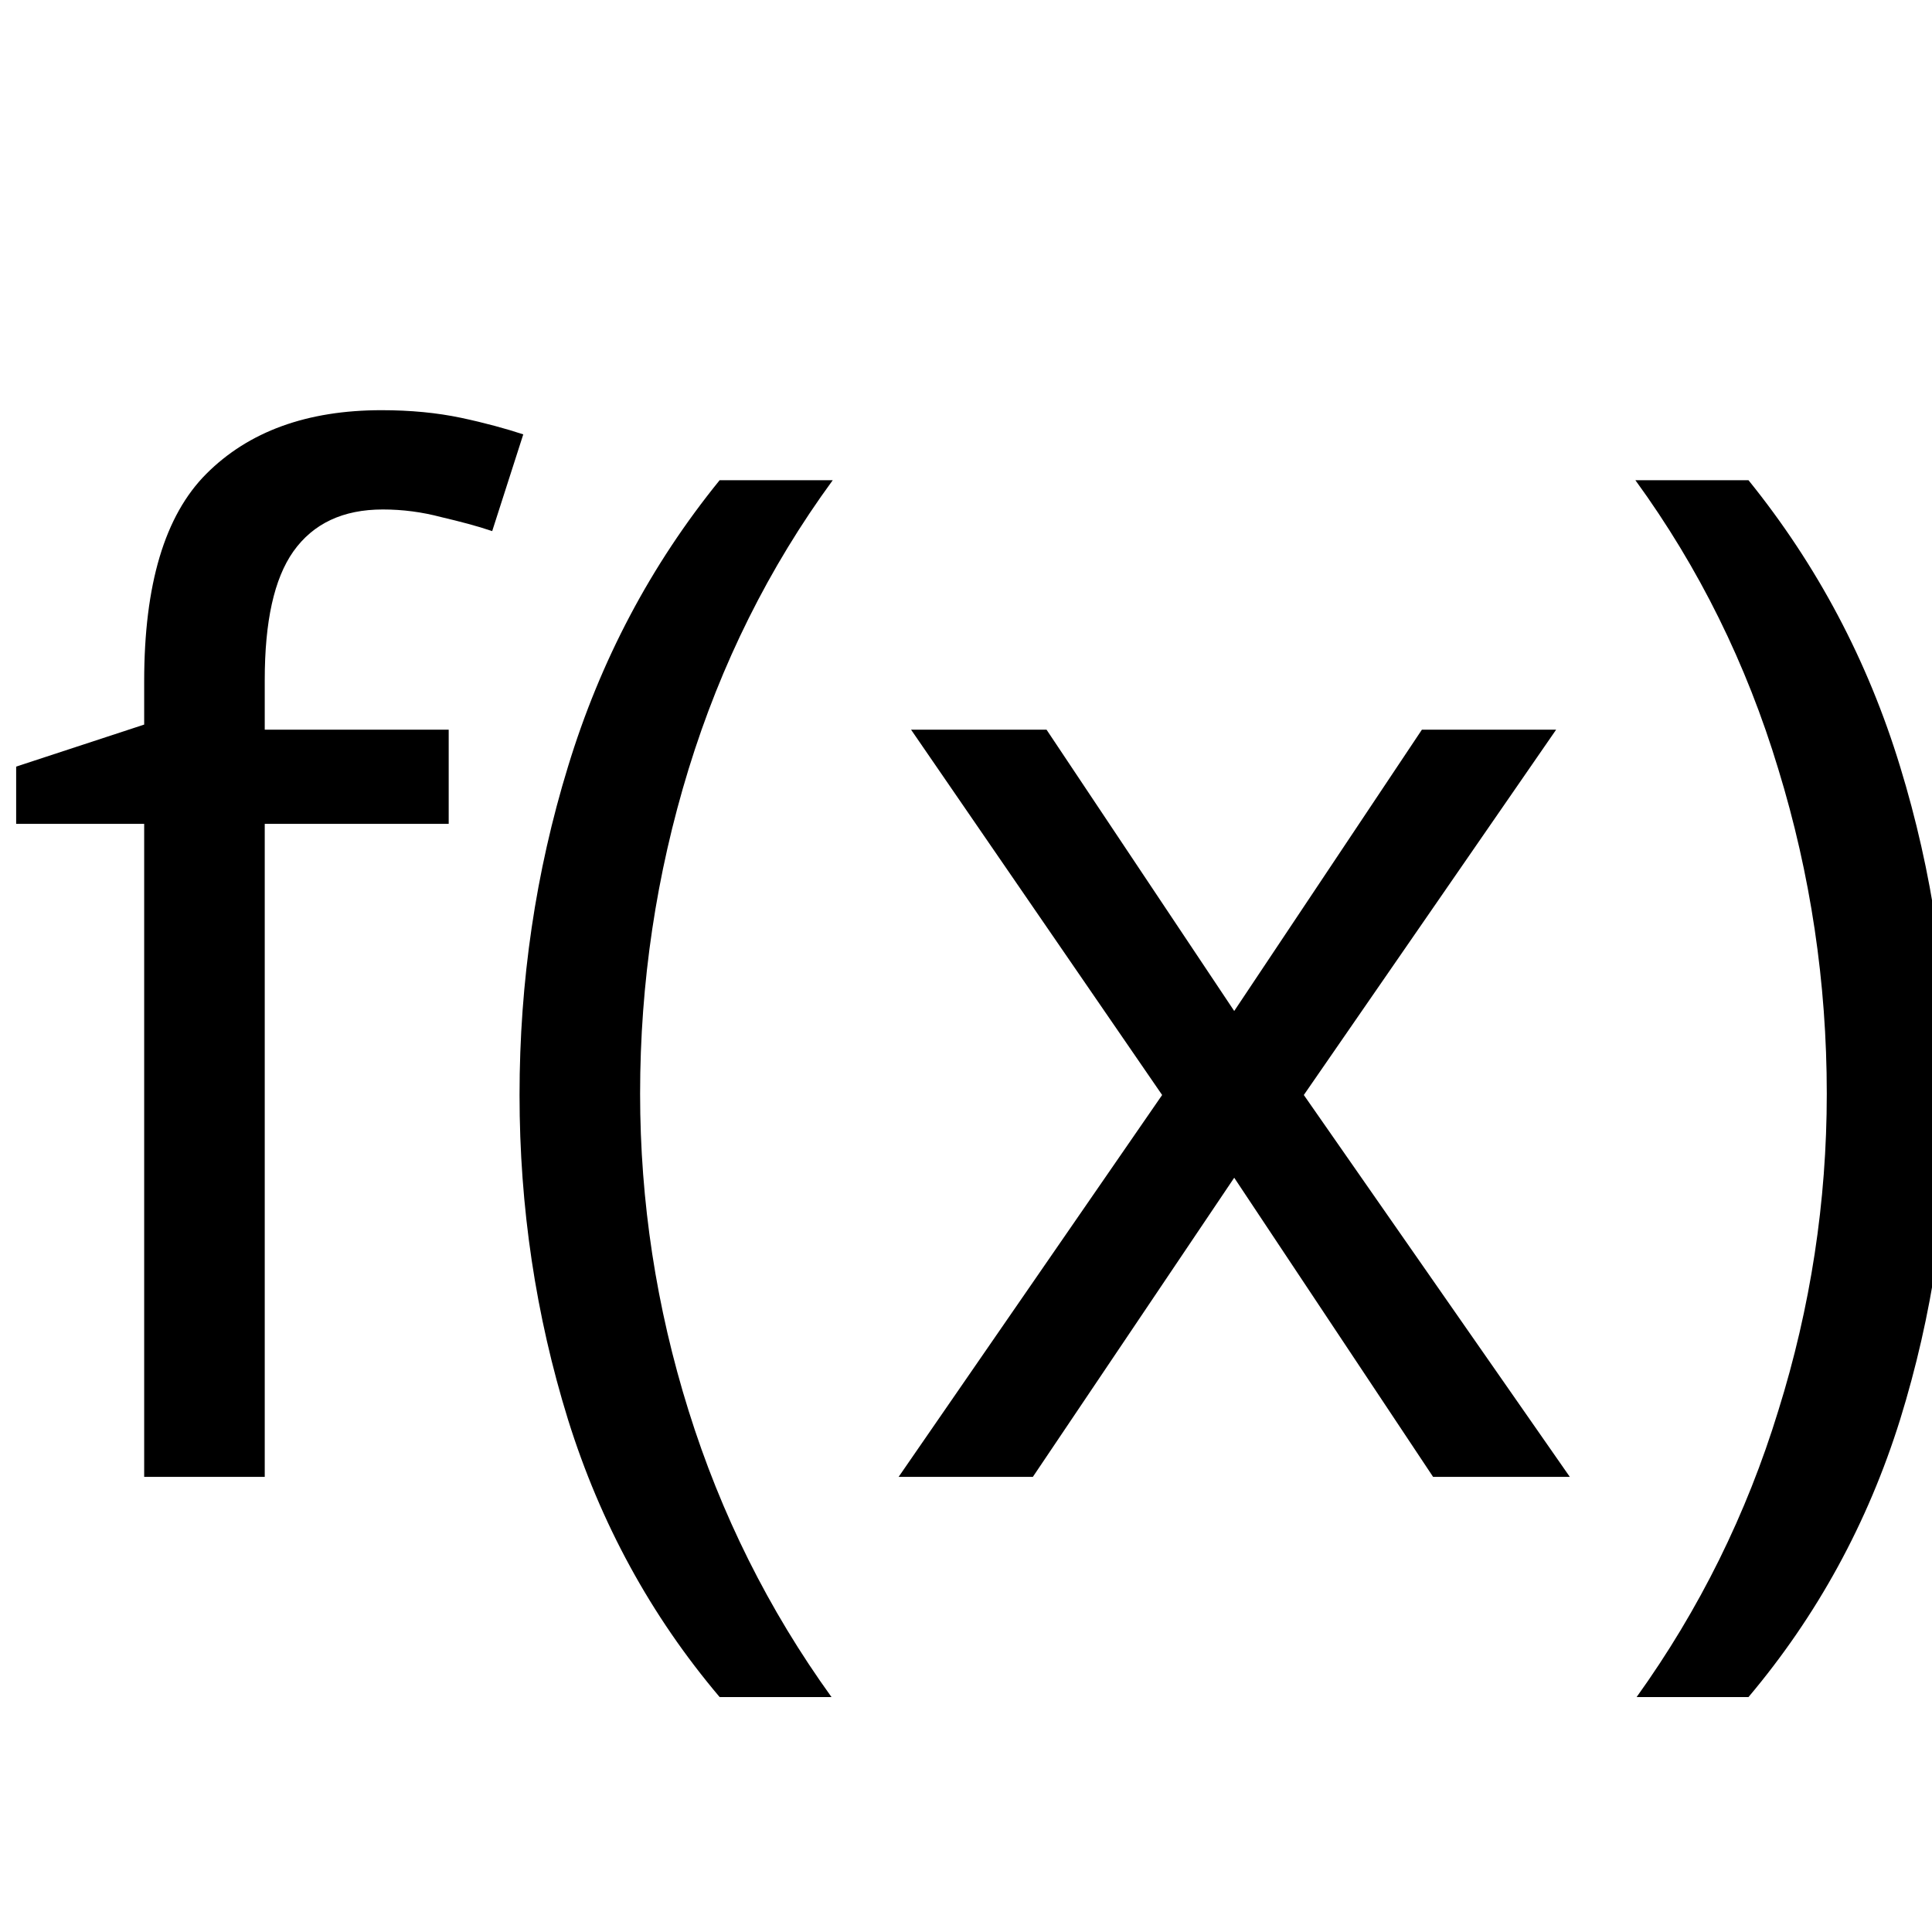
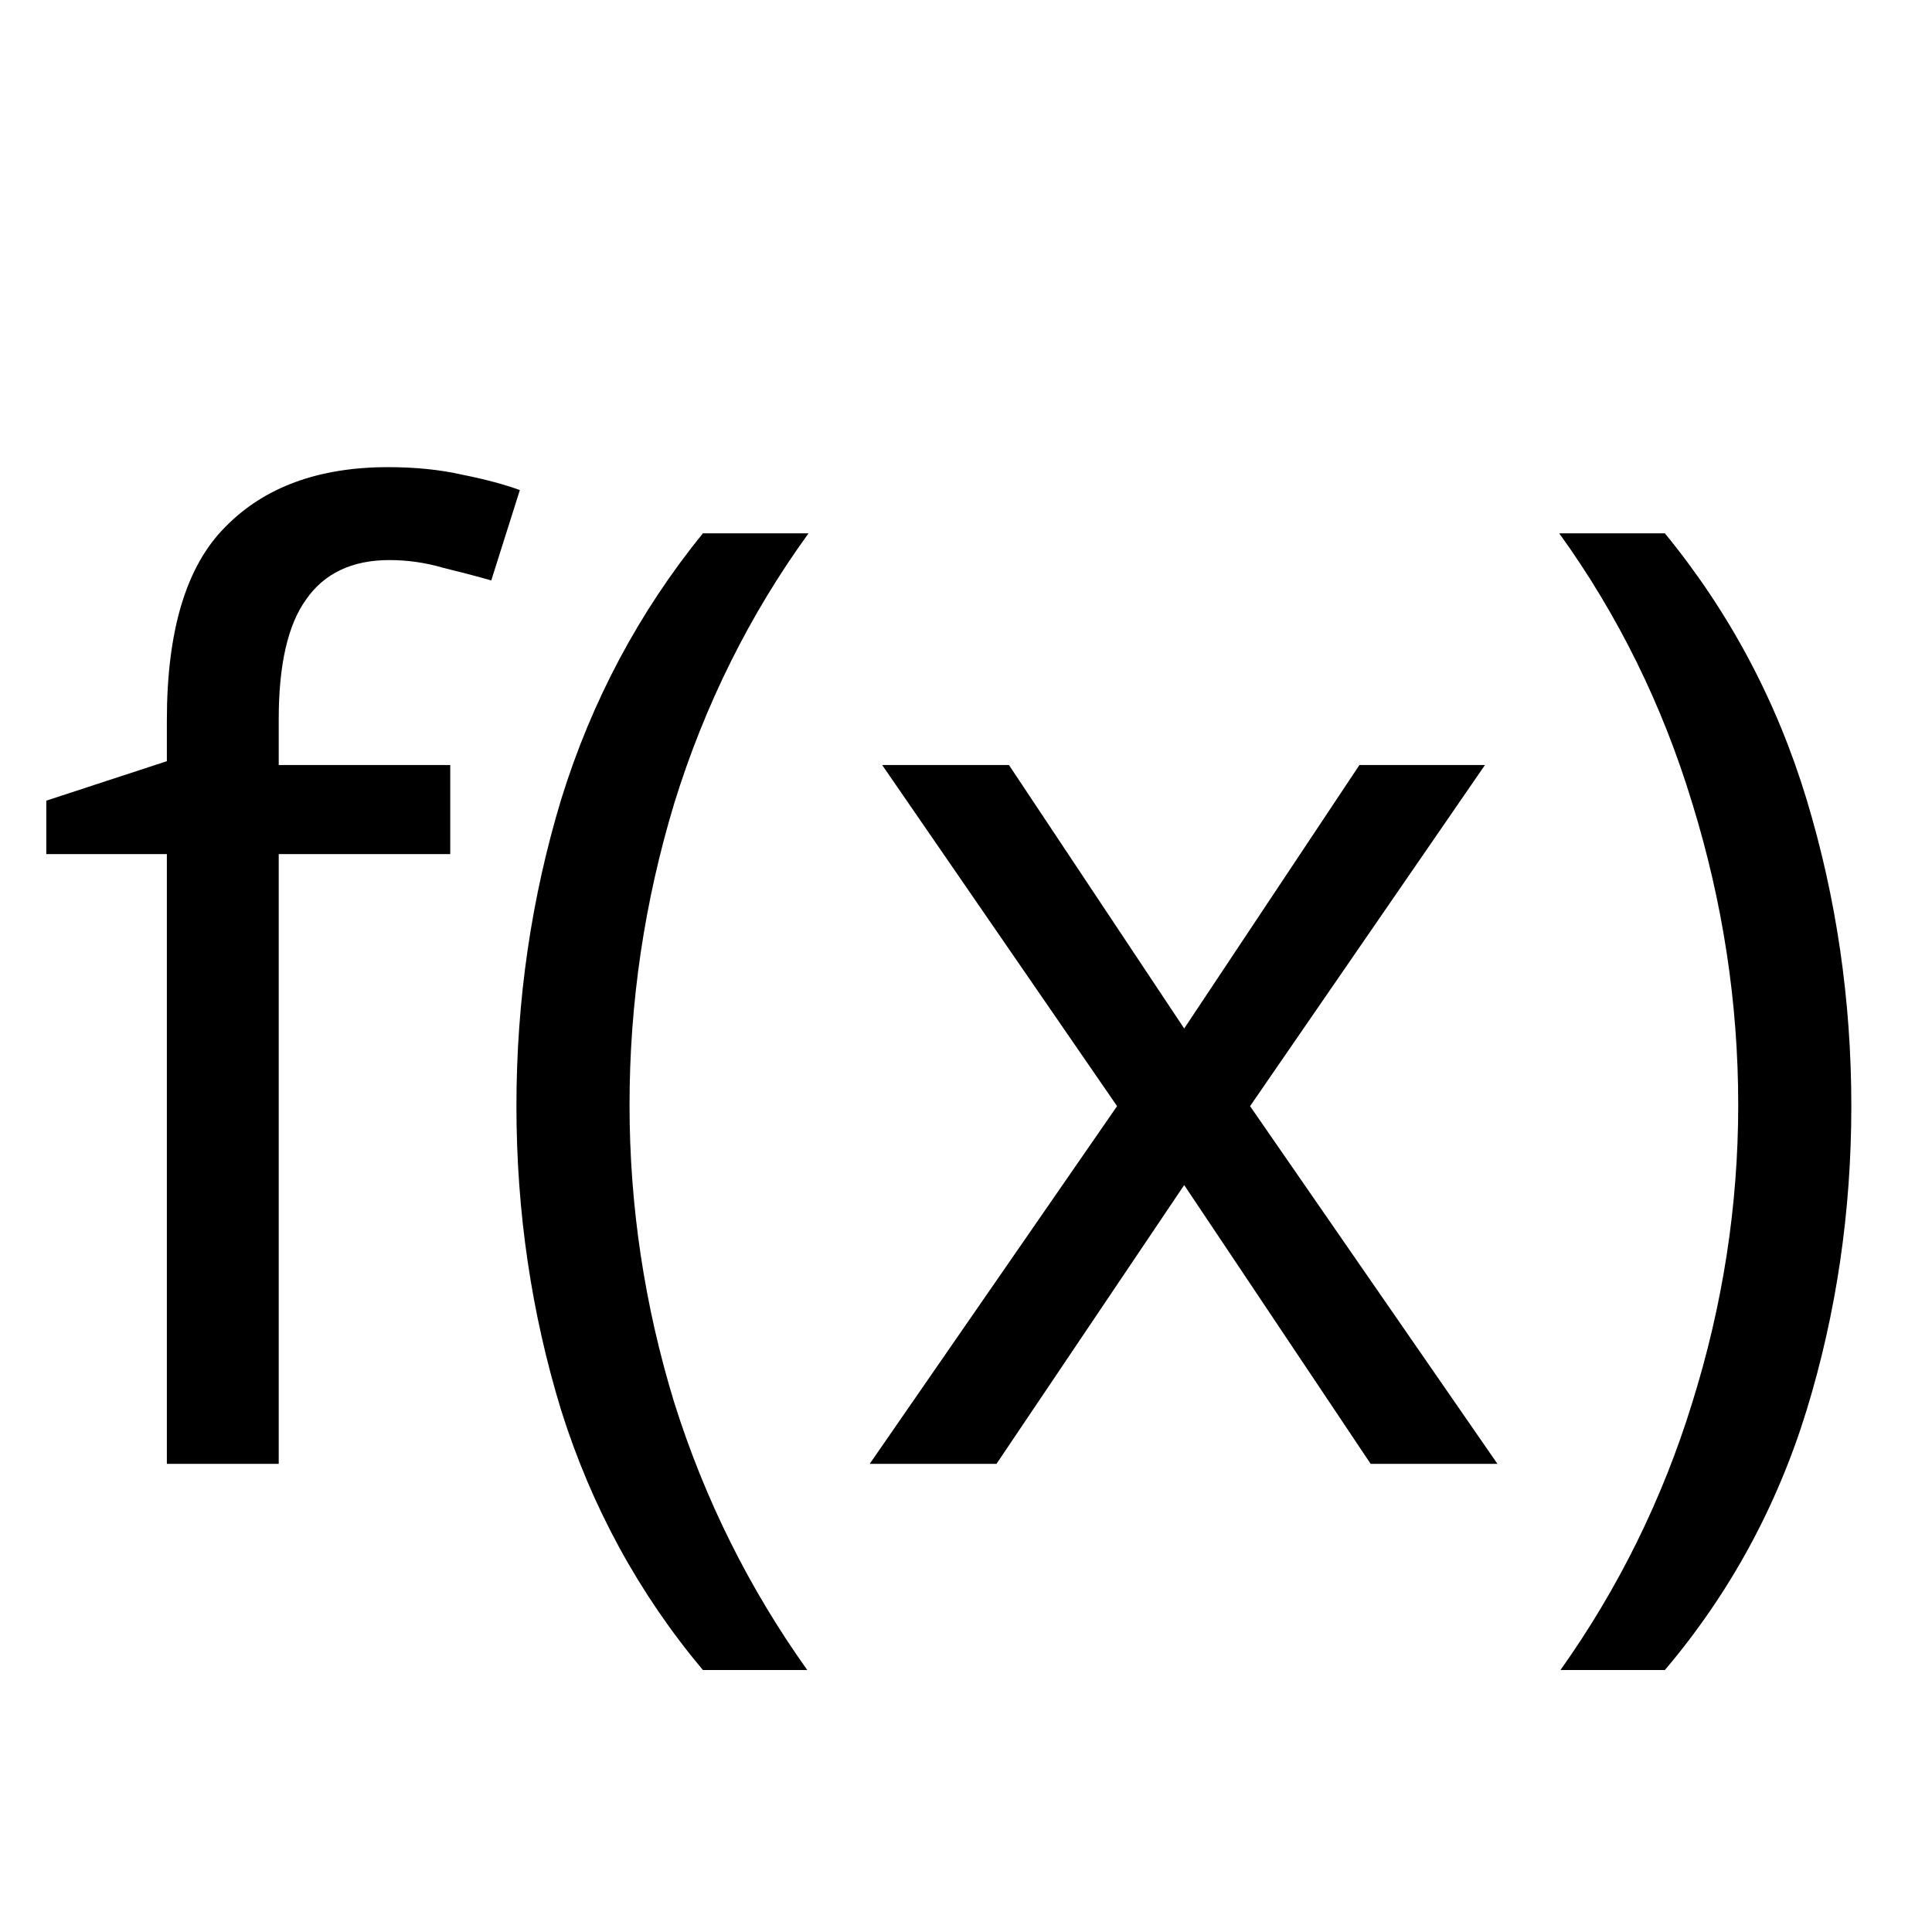
<svg xmlns="http://www.w3.org/2000/svg" width="24.0px" height="24.0px" viewBox="0 0 24.0 24.0" version="1.1" id="SVGRoot">
  <defs id="defs3359" />
  <g id="layer1">
-     <text xml:space="preserve" style="font-style:normal;font-weight:normal;font-size:17.128px;line-height:1.25;font-family:sans-serif;letter-spacing:0px;word-spacing:0px;fill:#000000;fill-opacity:1;stroke:none;stroke-width:0.988" x="-0.046" y="18.131" id="text3942" transform="scale(0.9881601,1.011982)">
-       <tspan id="tspan3940" x="-0.046" y="18.131" style="font-size:17.128px;stroke-width:0.988">f(x)</tspan>
+     <text xml:space="preserve" style="font-style:normal;font-weight:normal;font-size:16px;line-height:1.25;font-family:sans-serif;letter-spacing:0px;word-spacing:0px;fill:#000000;fill-opacity:1;stroke:none;stroke-width:0.988" x="0.346" y="17.967" id="text3942" transform="scale(0.9881601,1.011982)">
+       <tspan id="tspan3940" x="0.346" y="17.967" style="font-size:16px;stroke-width:0.988">f(x)</tspan>
    </text>
  </g>
</svg>
